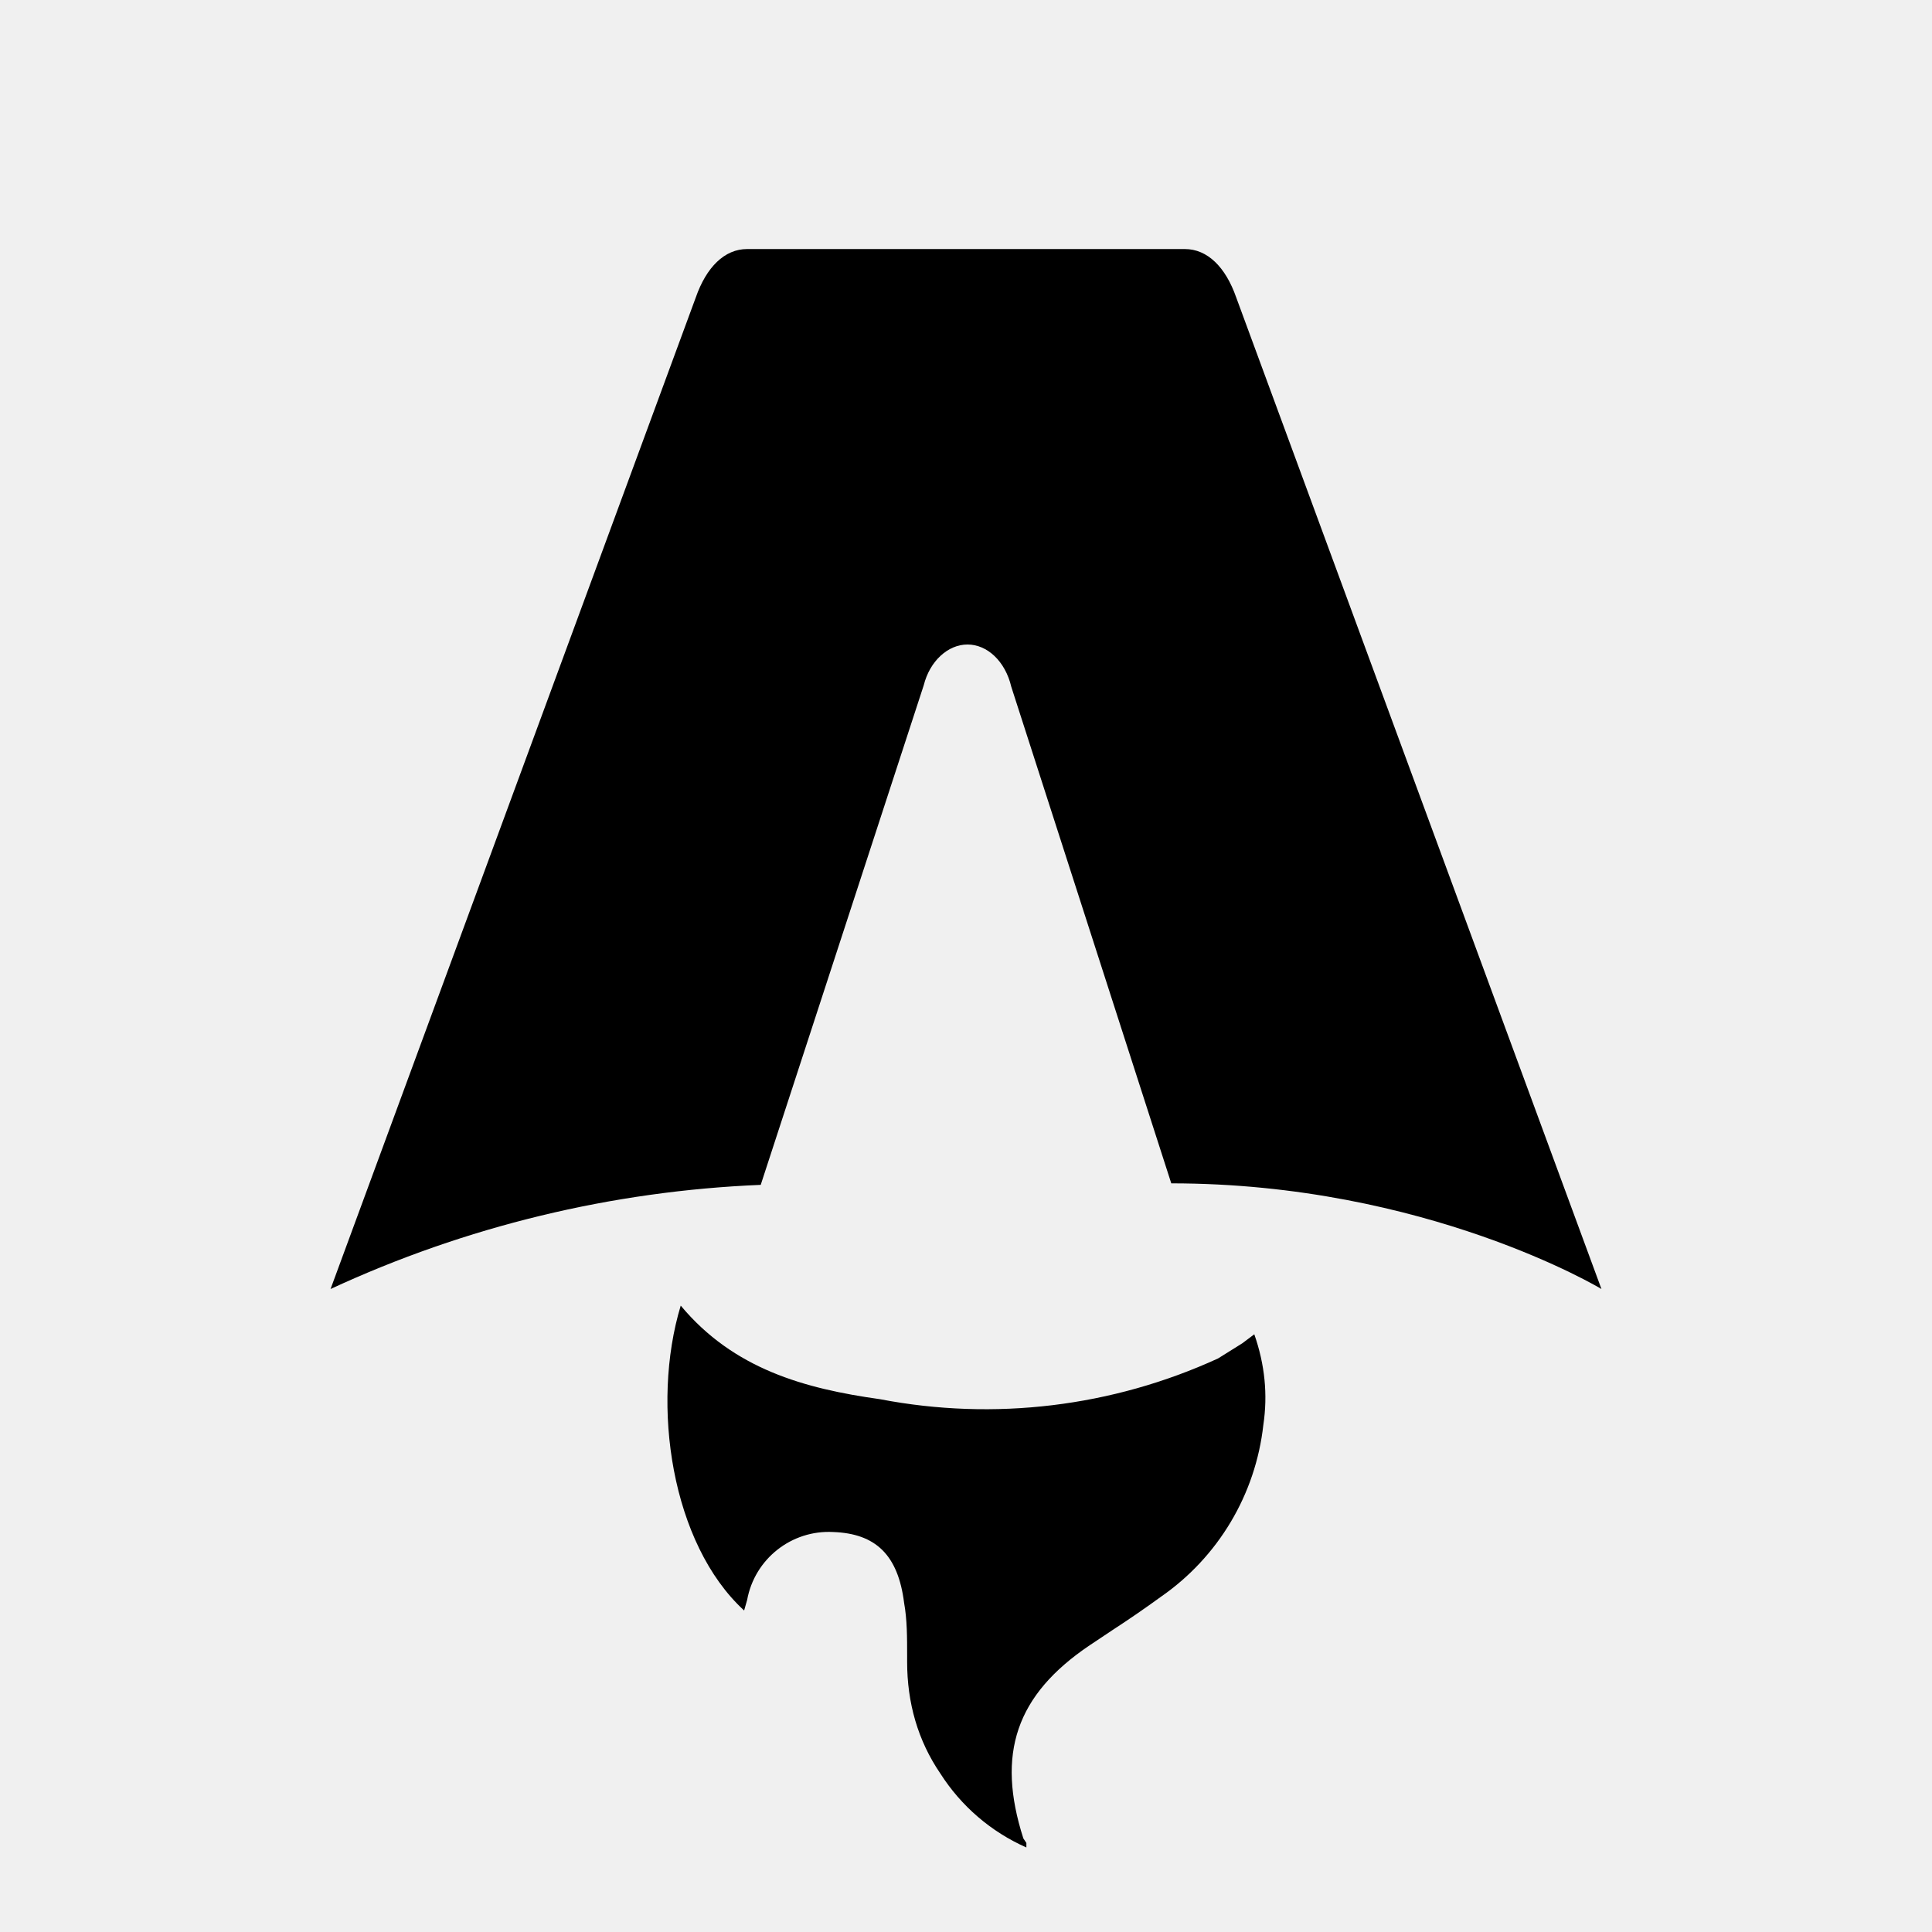
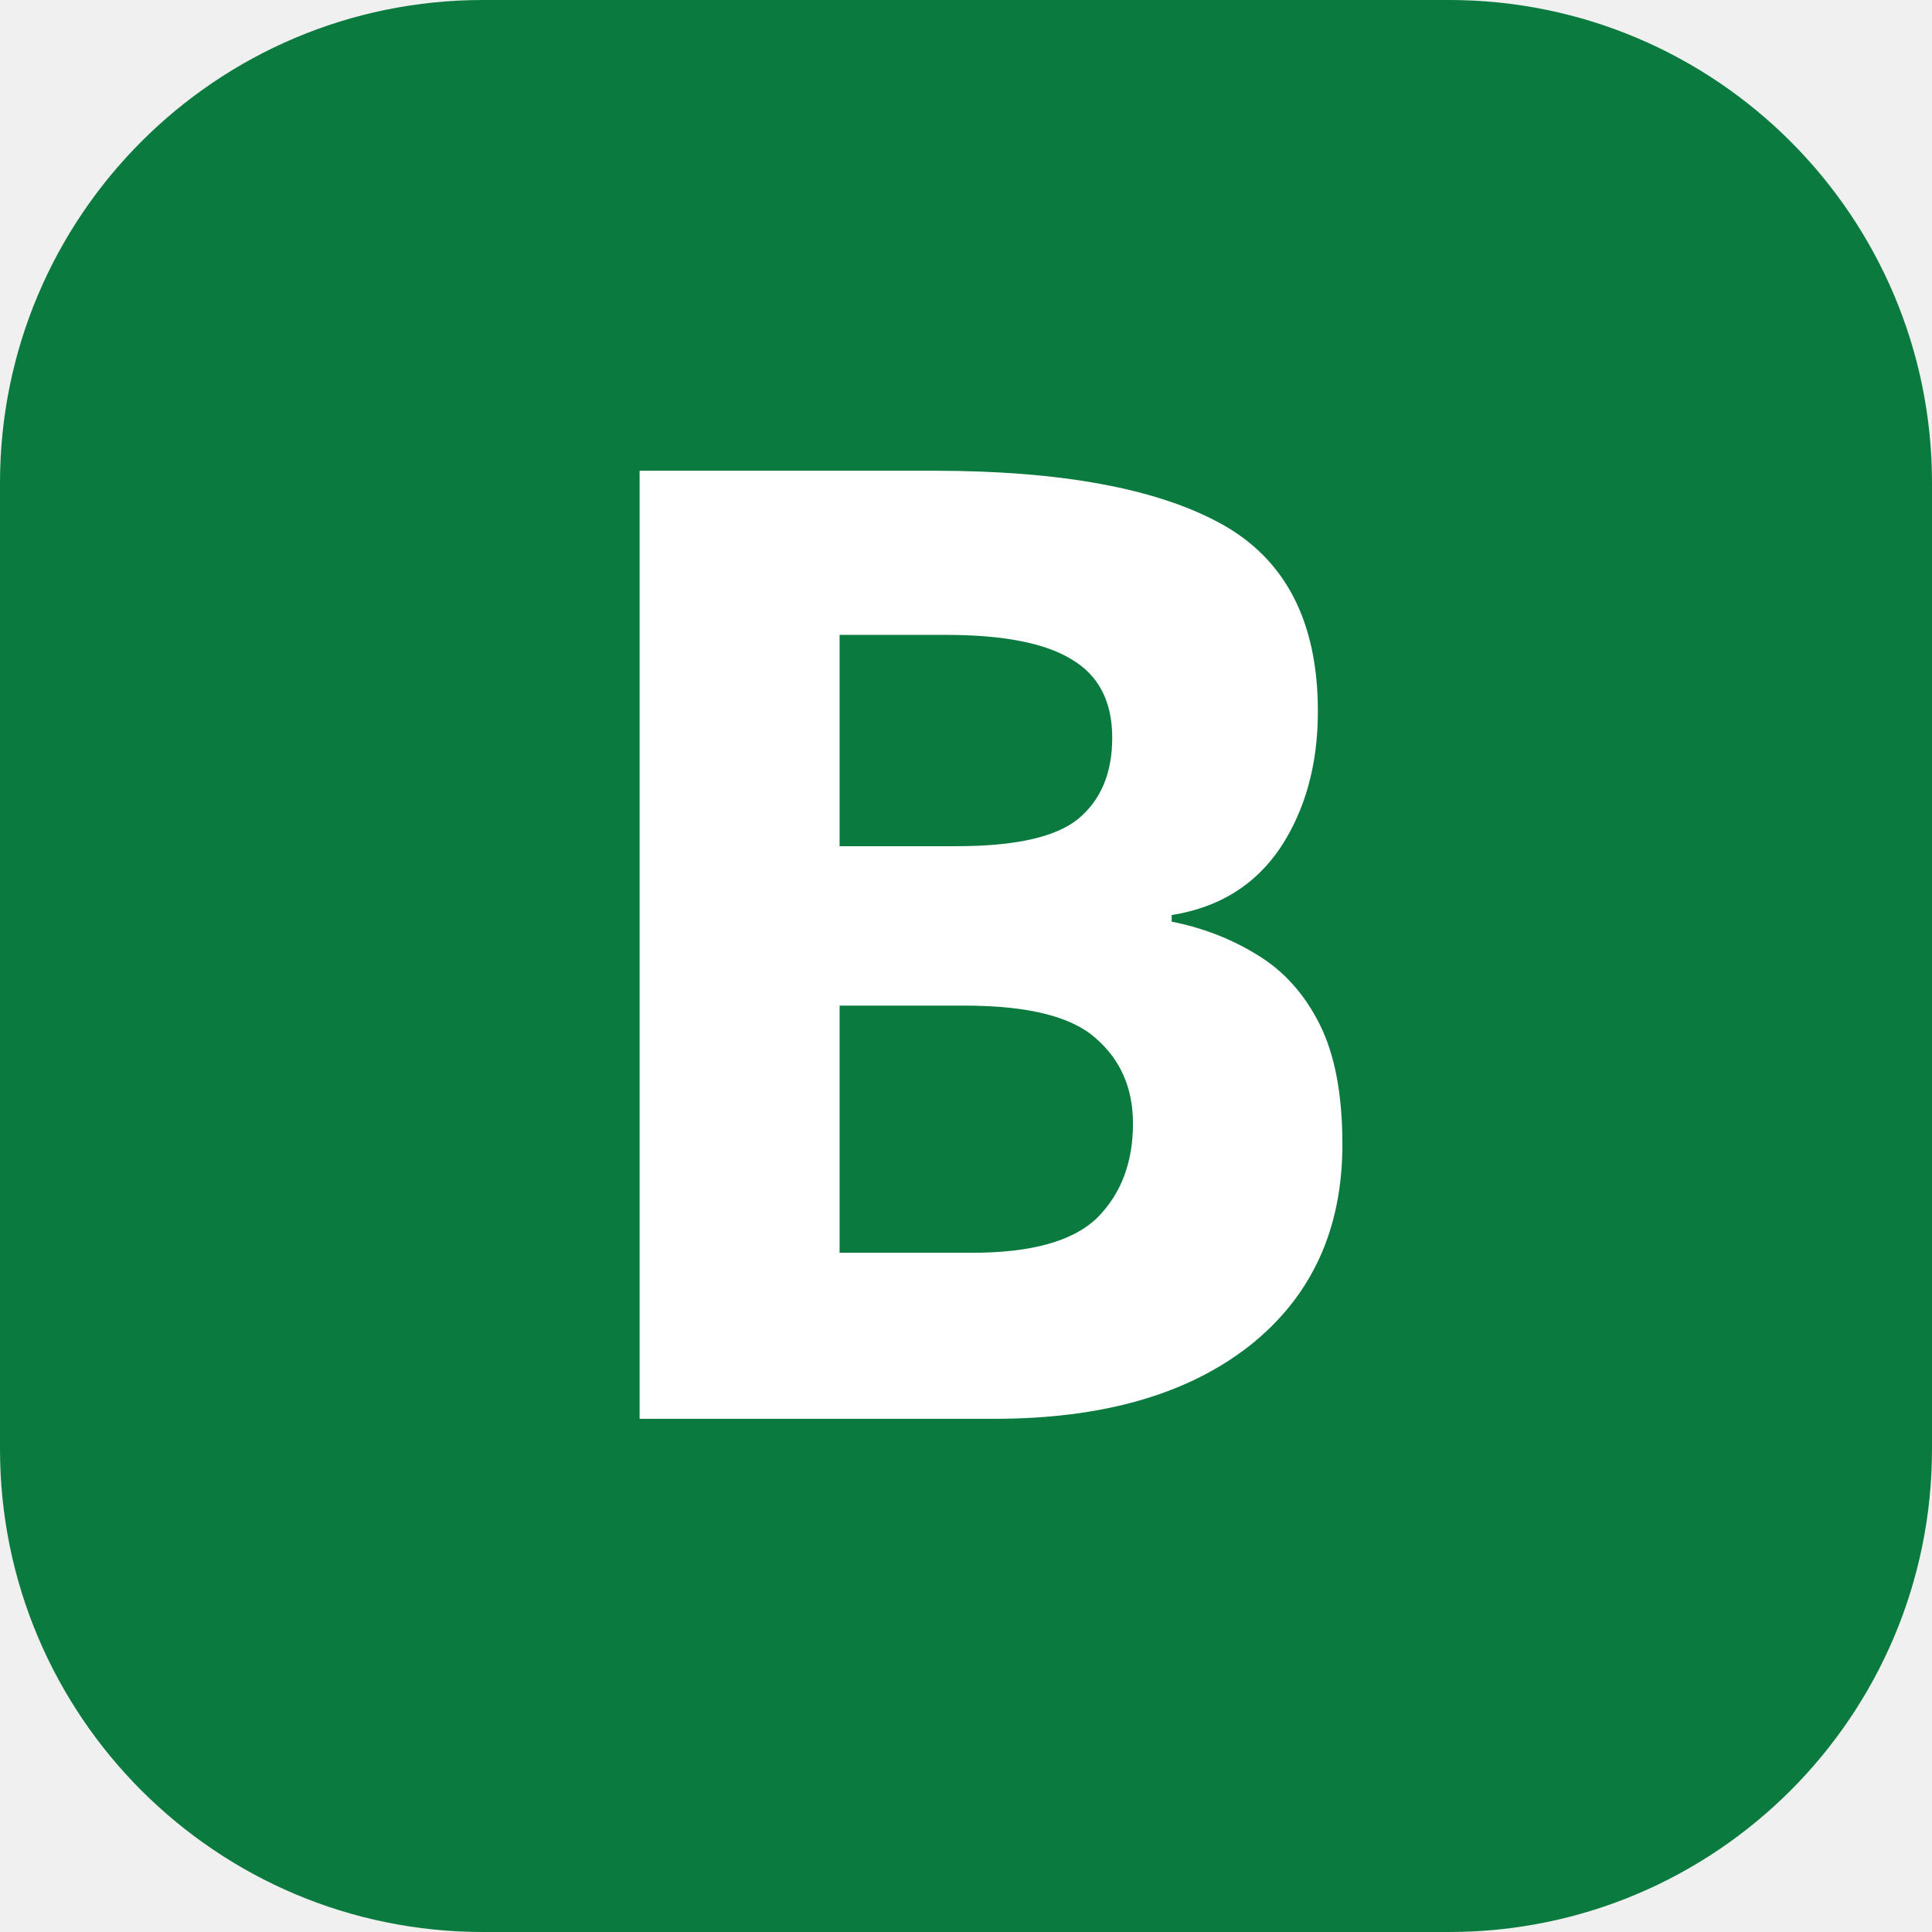
- <svg xmlns="http://www.w3.org/2000/svg" fill="none" viewBox="0 0 128 128">
-   <path d="M50.4 78.5a75.1 75.1 0 0 0-28.5 6.9l24.2-65.7c.7-2 1.9-3.2 3.4-3.2h29c1.5 0 2.7 1.2 3.4 3.2l24.2 65.7s-11.6-7-28.5-7L67 45.5c-.4-1.7-1.6-2.8-2.9-2.8-1.3 0-2.5 1.1-2.9 2.7L50.4 78.5Zm-1.1 28.2Zm-4.2-20.2c-2 6.6-.6 15.8 4.2 20.2a17.5 17.5 0 0 1 .2-.7 5.5 5.5 0 0 1 5.7-4.5c2.8.1 4.3 1.5 4.7 4.7.2 1.1.2 2.3.2 3.5v.4c0 2.7.7 5.2 2.2 7.4a13 13 0 0 0 5.7 4.9v-.3l-.2-.3c-1.8-5.6-.5-9.5 4.4-12.8l1.5-1a73 73 0 0 0 3.2-2.2 16 16 0 0 0 6.8-11.4c.3-2 .1-4-.6-6l-.8.6-1.6 1a37 37 0 0 1-22.4 2.7c-5-.7-9.7-2-13.2-6.2Z" />
-   <style>
-         path { fill: #000; }
-         @media (prefers-color-scheme: dark) {
-             path { fill: #FFF; }
-         }
-     </style>
+ <svg xmlns="http://www.w3.org/2000/svg" viewBox="0 0 32 32">
+   <rect width="32" height="32" rx="8" fill="#0a7a3f" />
+   <text x="16" y="23.5" text-anchor="middle" font-family="system-ui, sans-serif" font-weight="900" font-size="22" fill="white">B</text>
</svg>
